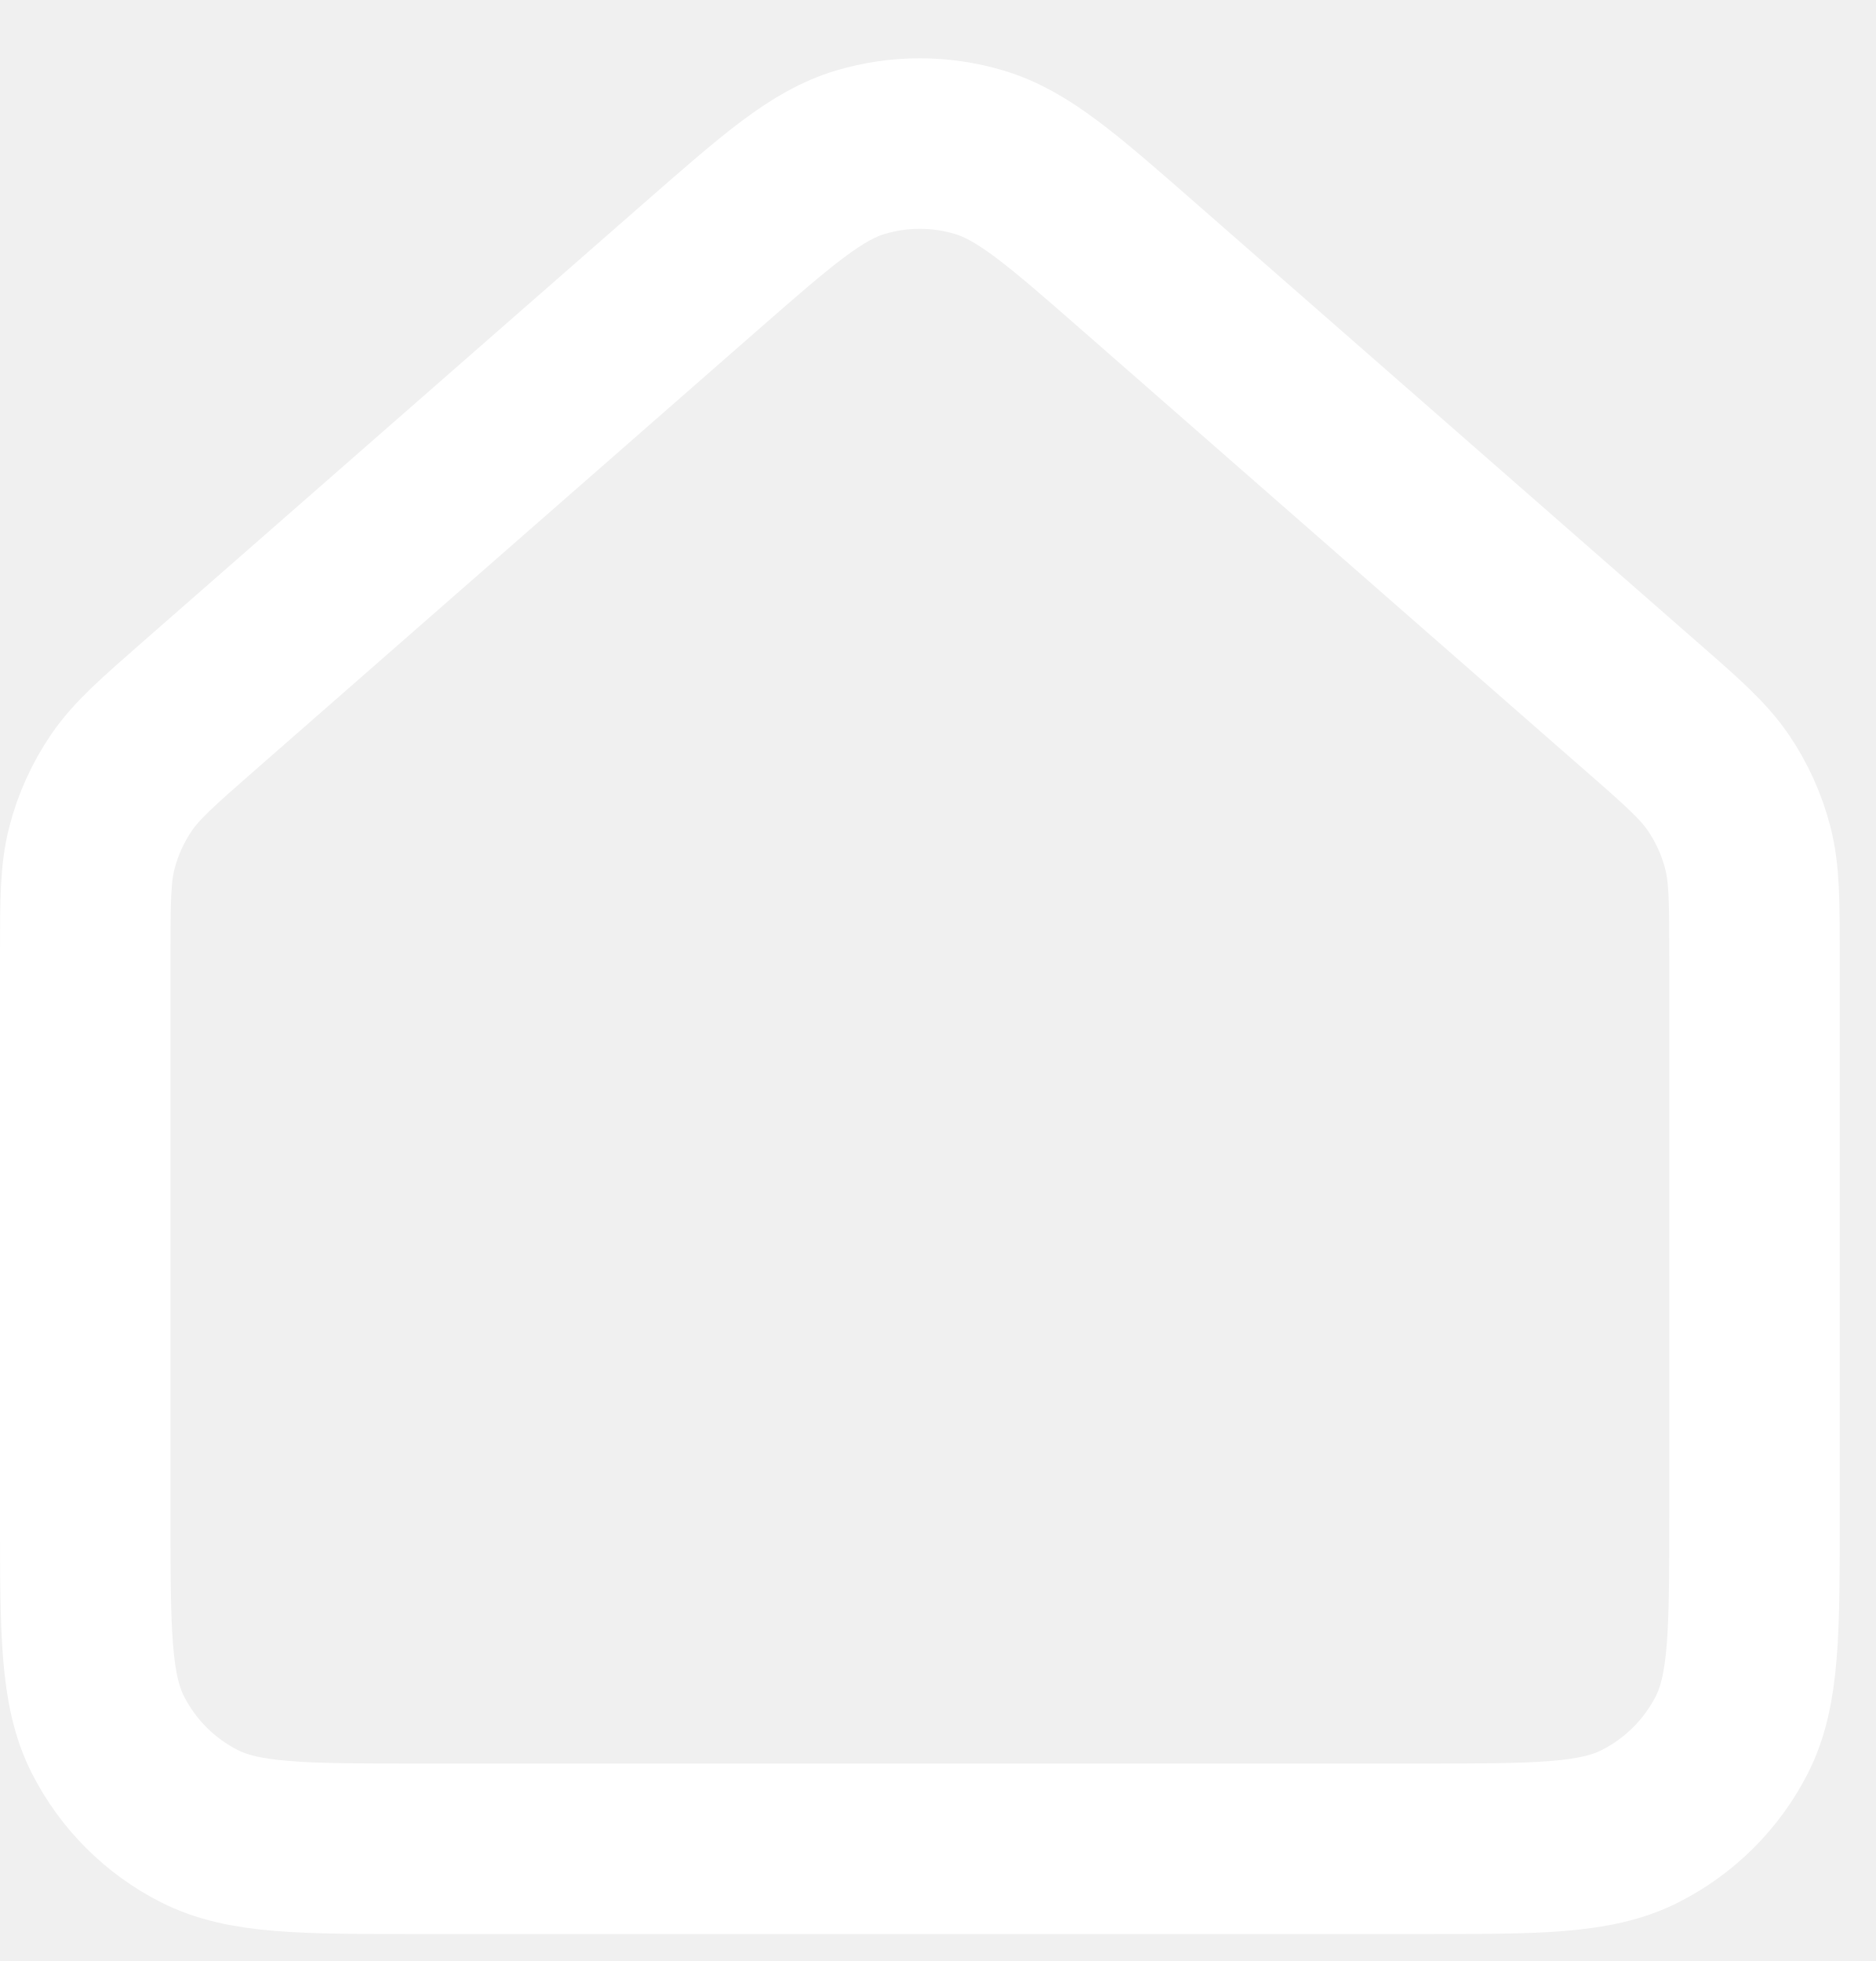
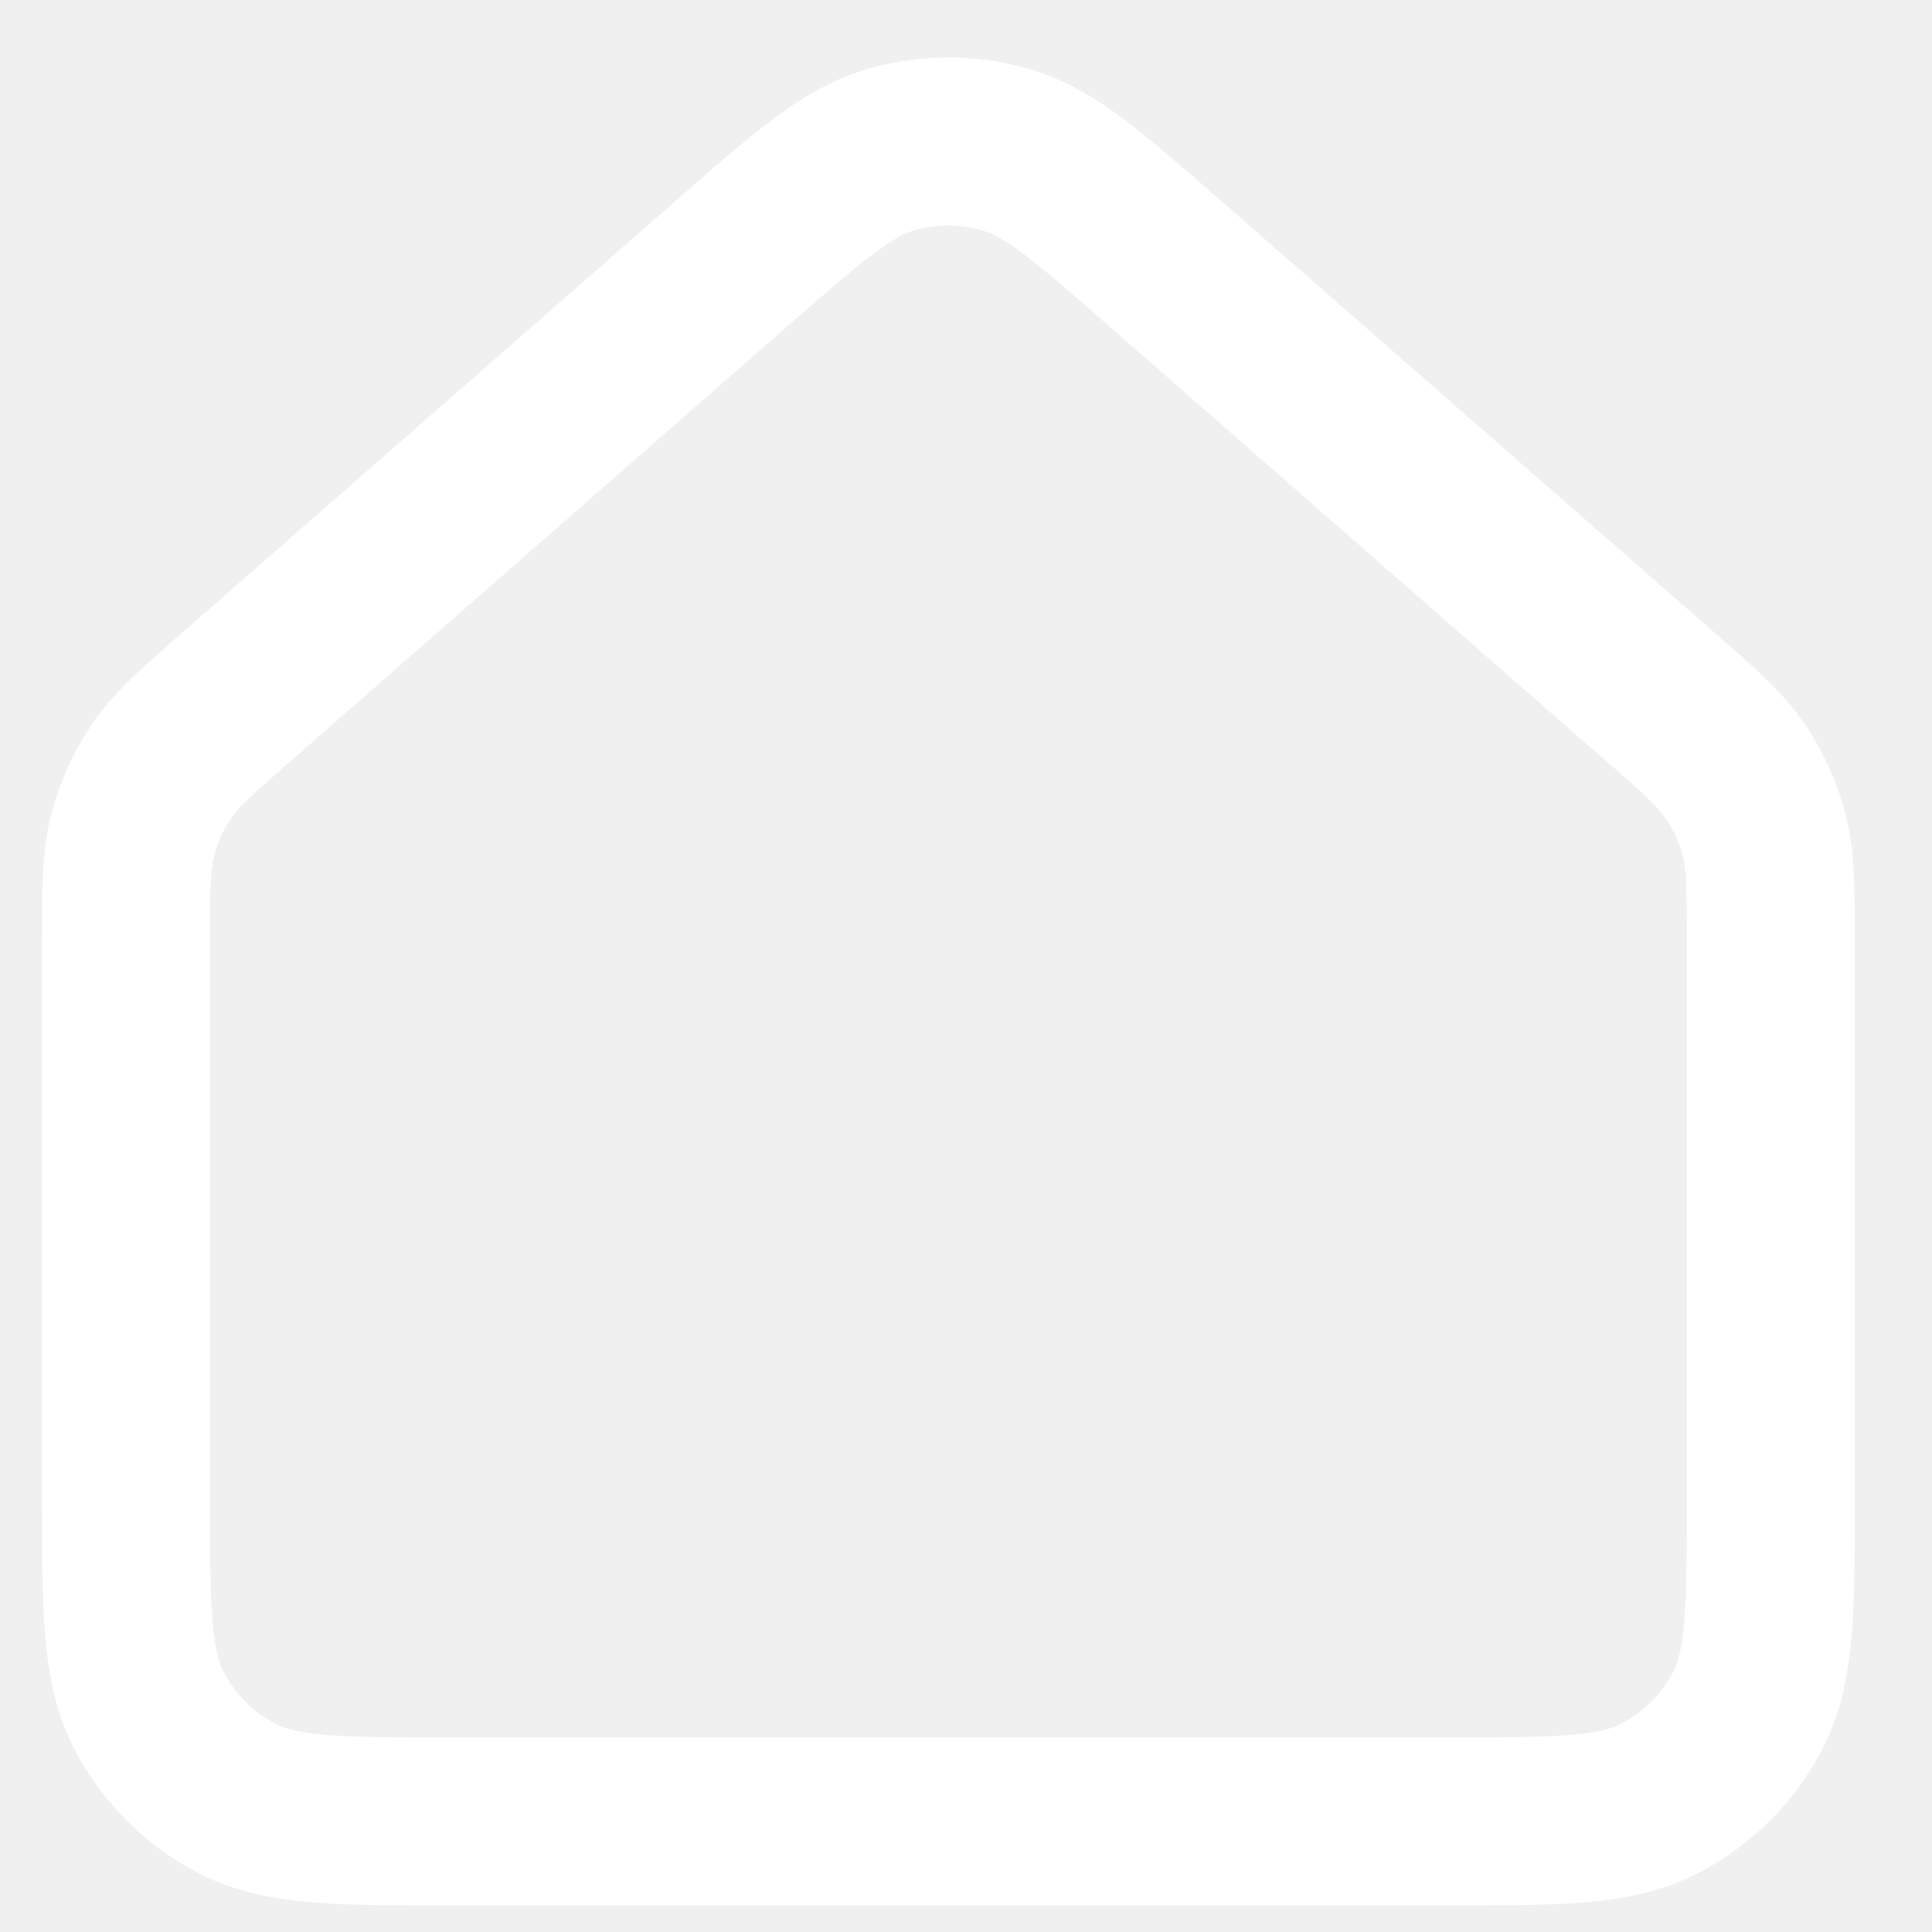
- <svg xmlns="http://www.w3.org/2000/svg" width="22" height="23" viewBox="0 0 22 23" fill="none">
+ <svg xmlns="http://www.w3.org/2000/svg" width="20" height="20" viewBox="0 0 22 23" fill="none">
  <path d="M1 11.223V17.768C1 19.139 1 19.824 1.267 20.349C1.502 20.809 1.875 21.183 2.336 21.417C2.859 21.684 3.544 21.684 4.912 21.684H16.668C18.037 21.684 18.721 21.684 19.243 21.417C19.704 21.183 20.079 20.809 20.314 20.349C20.581 19.825 20.581 19.141 20.581 17.773V11.223C20.581 10.569 20.581 10.243 20.501 9.938C20.431 9.669 20.315 9.413 20.159 9.183C19.981 8.922 19.736 8.706 19.243 8.276L13.369 3.136C12.456 2.337 11.998 1.937 11.484 1.785C11.031 1.65 10.549 1.65 10.095 1.785C9.581 1.937 9.126 2.336 8.213 3.134L2.338 8.276C1.846 8.707 1.6 8.922 1.423 9.182C1.267 9.412 1.15 9.668 1.08 9.938C1 10.242 1 10.569 1 11.223Z" stroke="white" stroke-width="2" stroke-linecap="round" stroke-linejoin="round" />
</svg>
